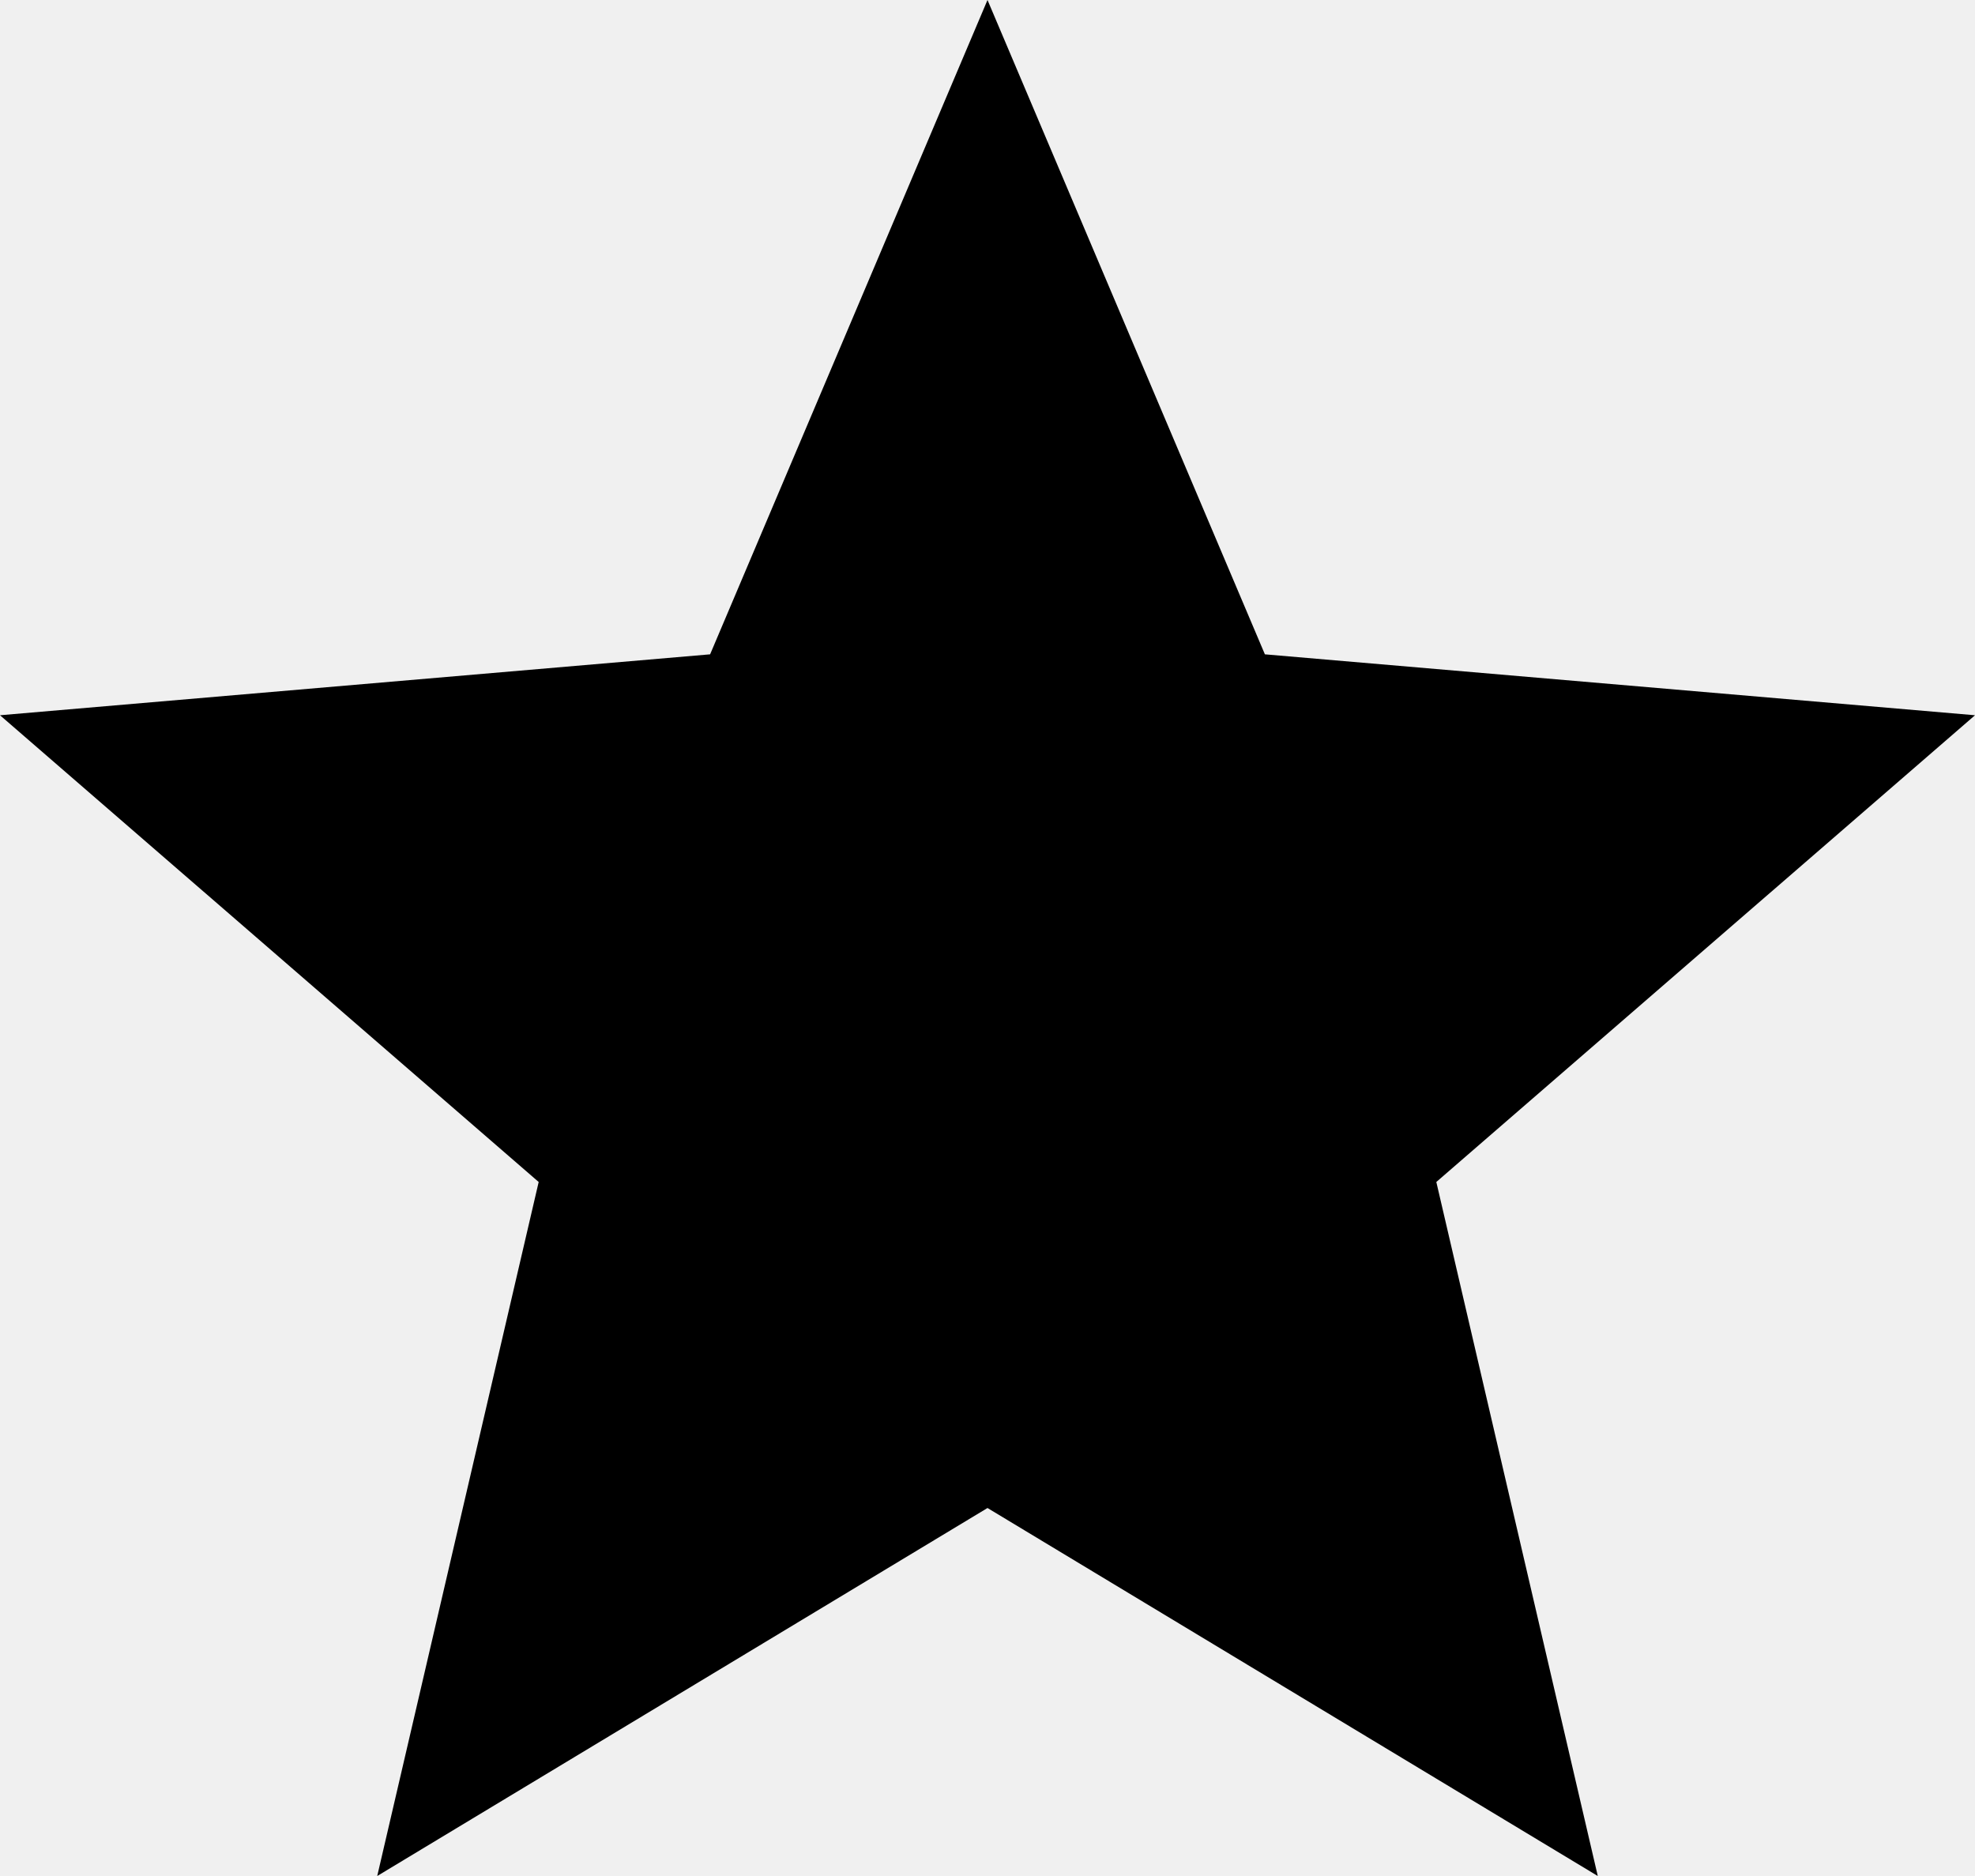
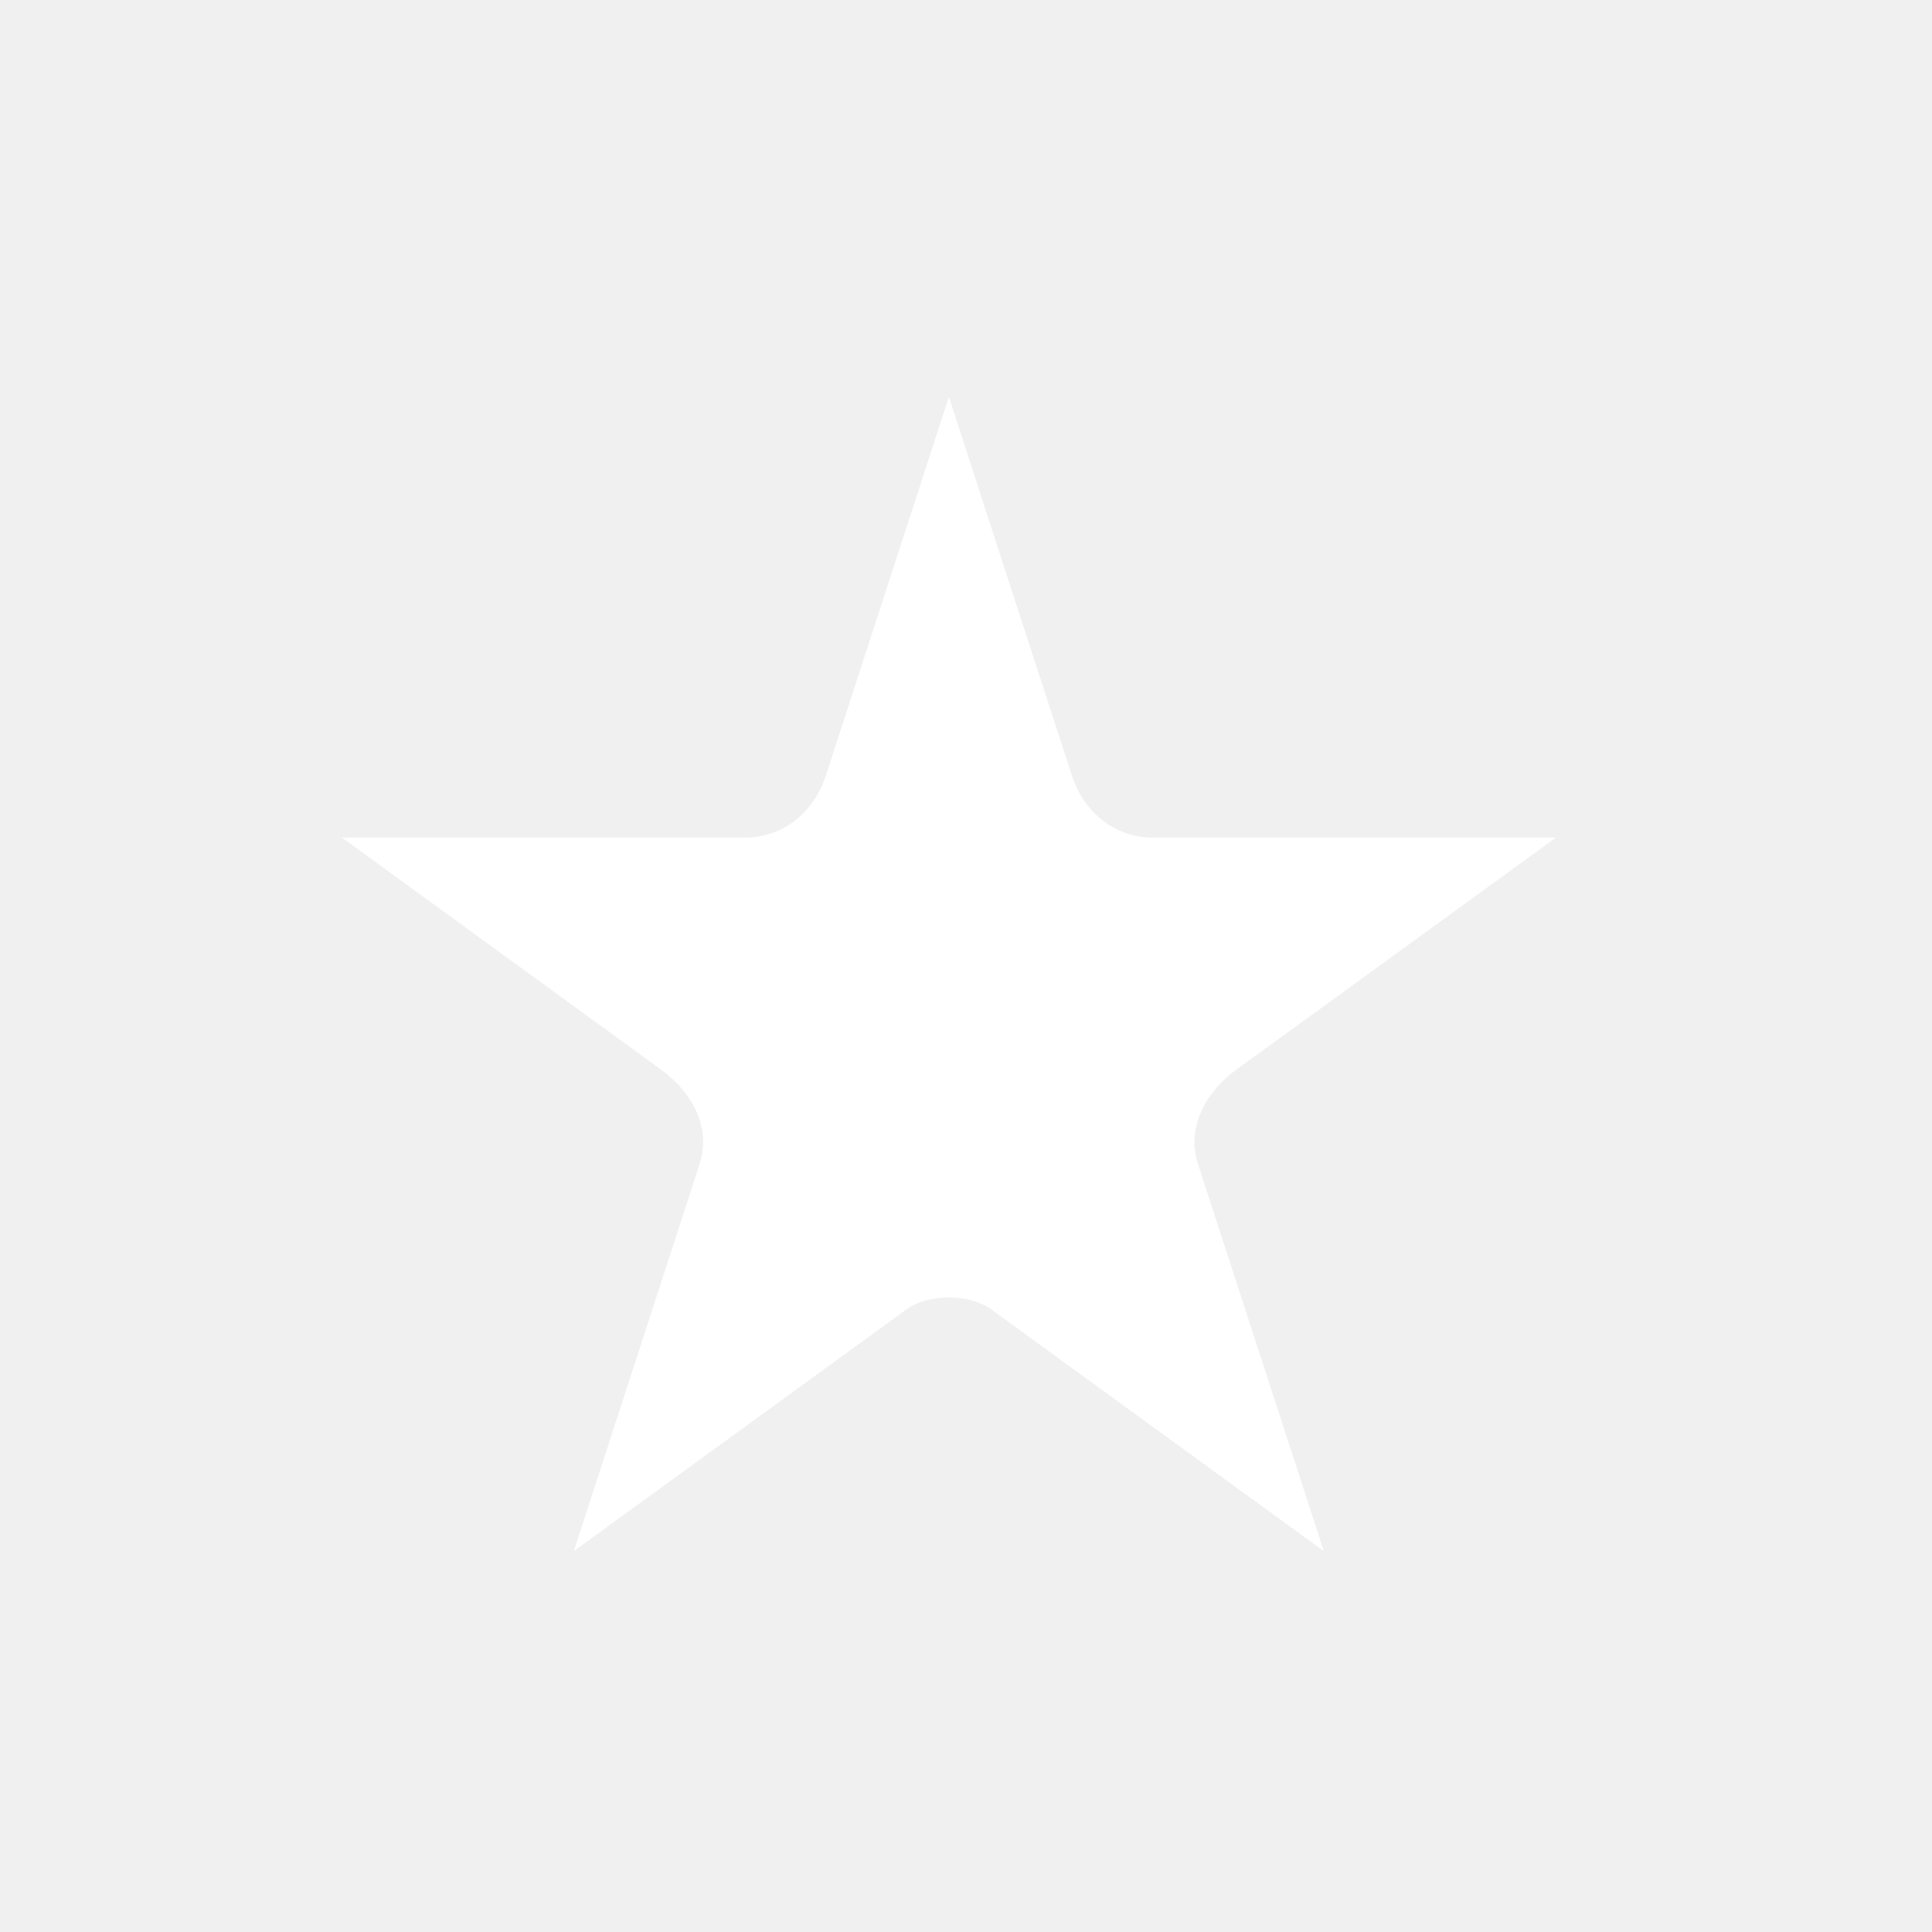
- <svg xmlns="http://www.w3.org/2000/svg" width="20" height="19" viewBox="0 0 20 19">
-   <path fill="currentColor" fill-rule="evenodd" d="M10 15.273L16.18 19l-1.635-7.029L20 7.244l-7.191-.617L10 0 7.191 6.627 0 7.244l5.455 4.727L3.82 19z" />
+ <svg xmlns="http://www.w3.org/2000/svg" viewBox="-3 -4 20 20" x="0" y="0">
+   <g fill="none" fill-rule="evenodd">
+     <path d="M16.614 3.57a.877.877 0 0 0-.84-.638H9.568c-.59-1.82-1.182-3.639-1.773-5.459l-.133-.407-.003-.007a.913.913 0 0 0-.401-.509l-.012-.007a.854.854 0 0 0-.114-.054l-.048-.019c-.01-.003-.02-.009-.03-.011-.019-.006-.037-.006-.056-.01a.823.823 0 0 0-.093-.016c-.024-.002-.046-.002-.07-.002-.034 0-.07 0-.104.004-.02.002-.039.006-.058.01-.026.004-.053.005-.08.013-.014.004-.027.011-.04.016l-.014.005a.906.906 0 0 0-.55.58l-.003.007C5.349-.978 4.715.977 4.078 2.933H-2.13a.878.878 0 0 0-.838.638c-.112.405.08.75.4.982 1.65 1.2 3.3 2.398 4.951 3.597-.6 1.846-1.199 3.692-1.8 5.537l-.132.408c-.224.689.655 1.435 1.278.982l5.094-3.701 4.748 3.45.347.251c.623.453 1.501-.293 1.277-.982-.643-1.982-1.288-3.963-1.932-5.945a112212.864 112212.864 0 0 0 4.952-3.598c.32-.232.51-.577.399-.982z" />
+     <path d="M7.262 9.555c-.227-.165-.651-.165-.879 0-1.147.835-2.295 1.668-3.443 2.502l1.169-3.596.132-.408c.129-.396-.091-.758-.4-.982L.54 4.671h4.17c.4 0 .717-.267.838-.638L6.823.108c.38 1.172.76 2.345 1.142 3.517l.133.408c.12.37.438.638.839.638h4.17L10.15 6.818l-.348.252c-.307.224-.528.586-.4.982l1.302 4.005-3.096-2.25-.347-.252z" fill="#FFF" />
+   </g>
</svg>
